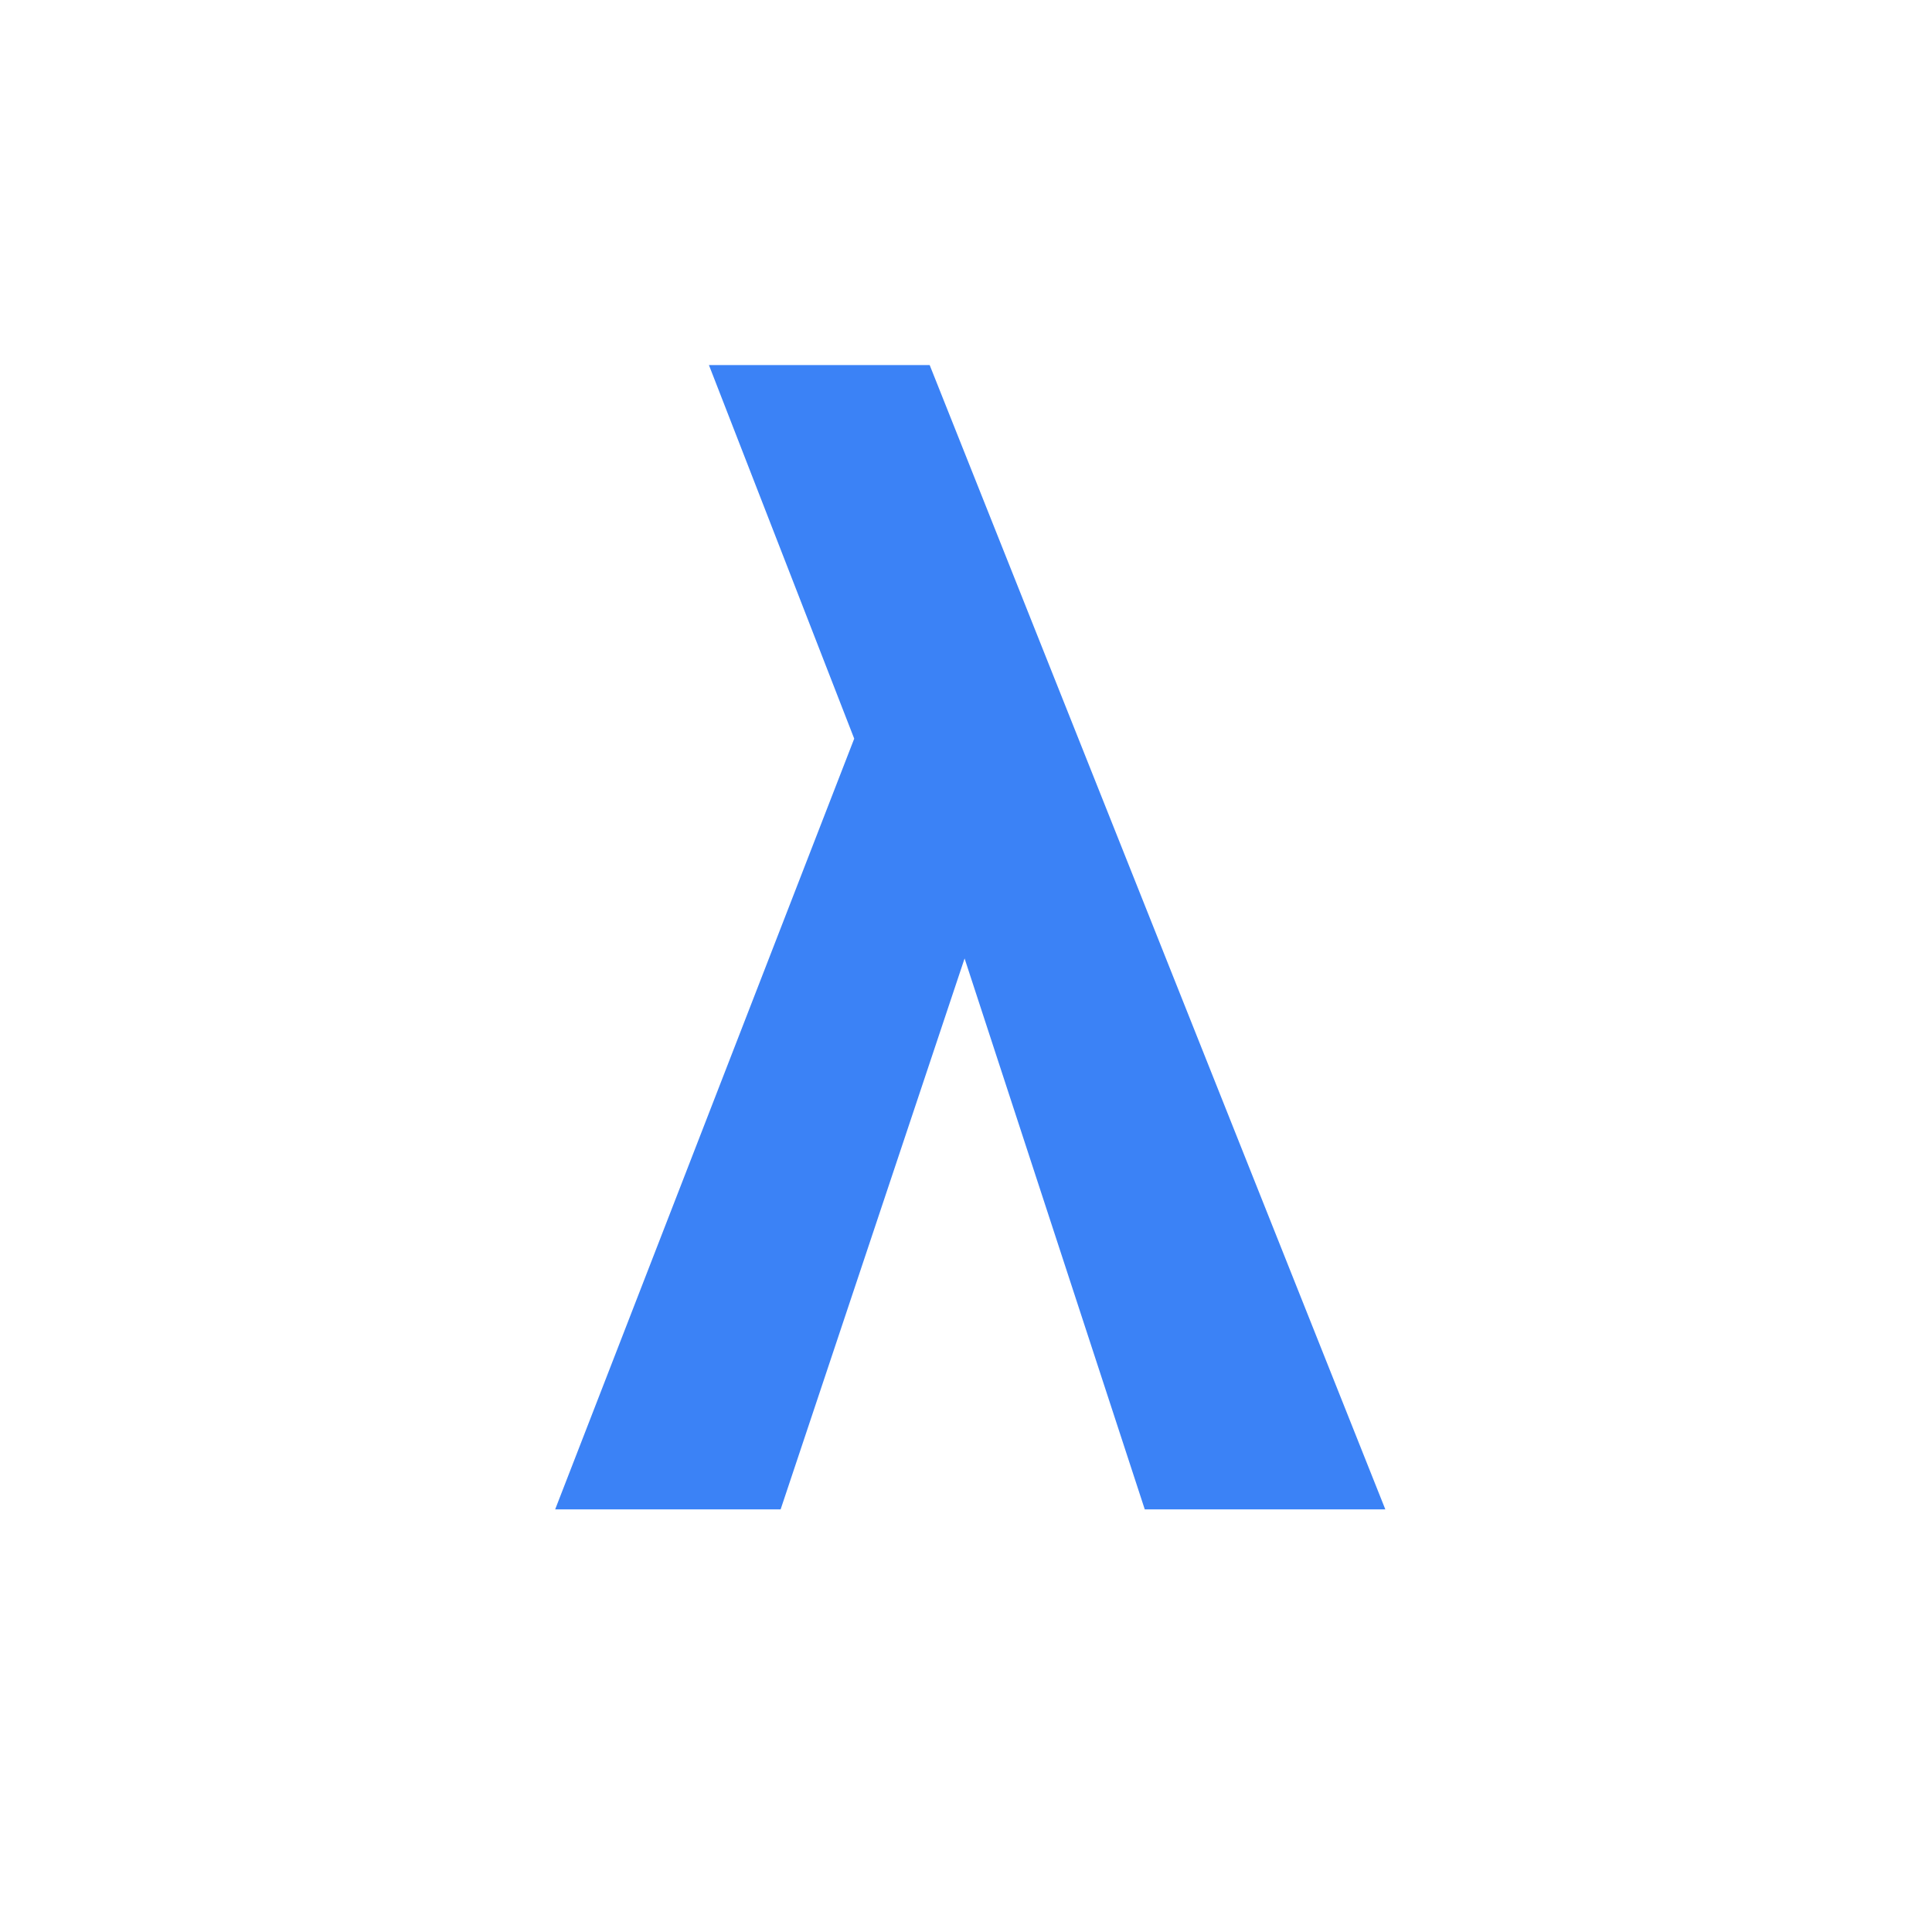
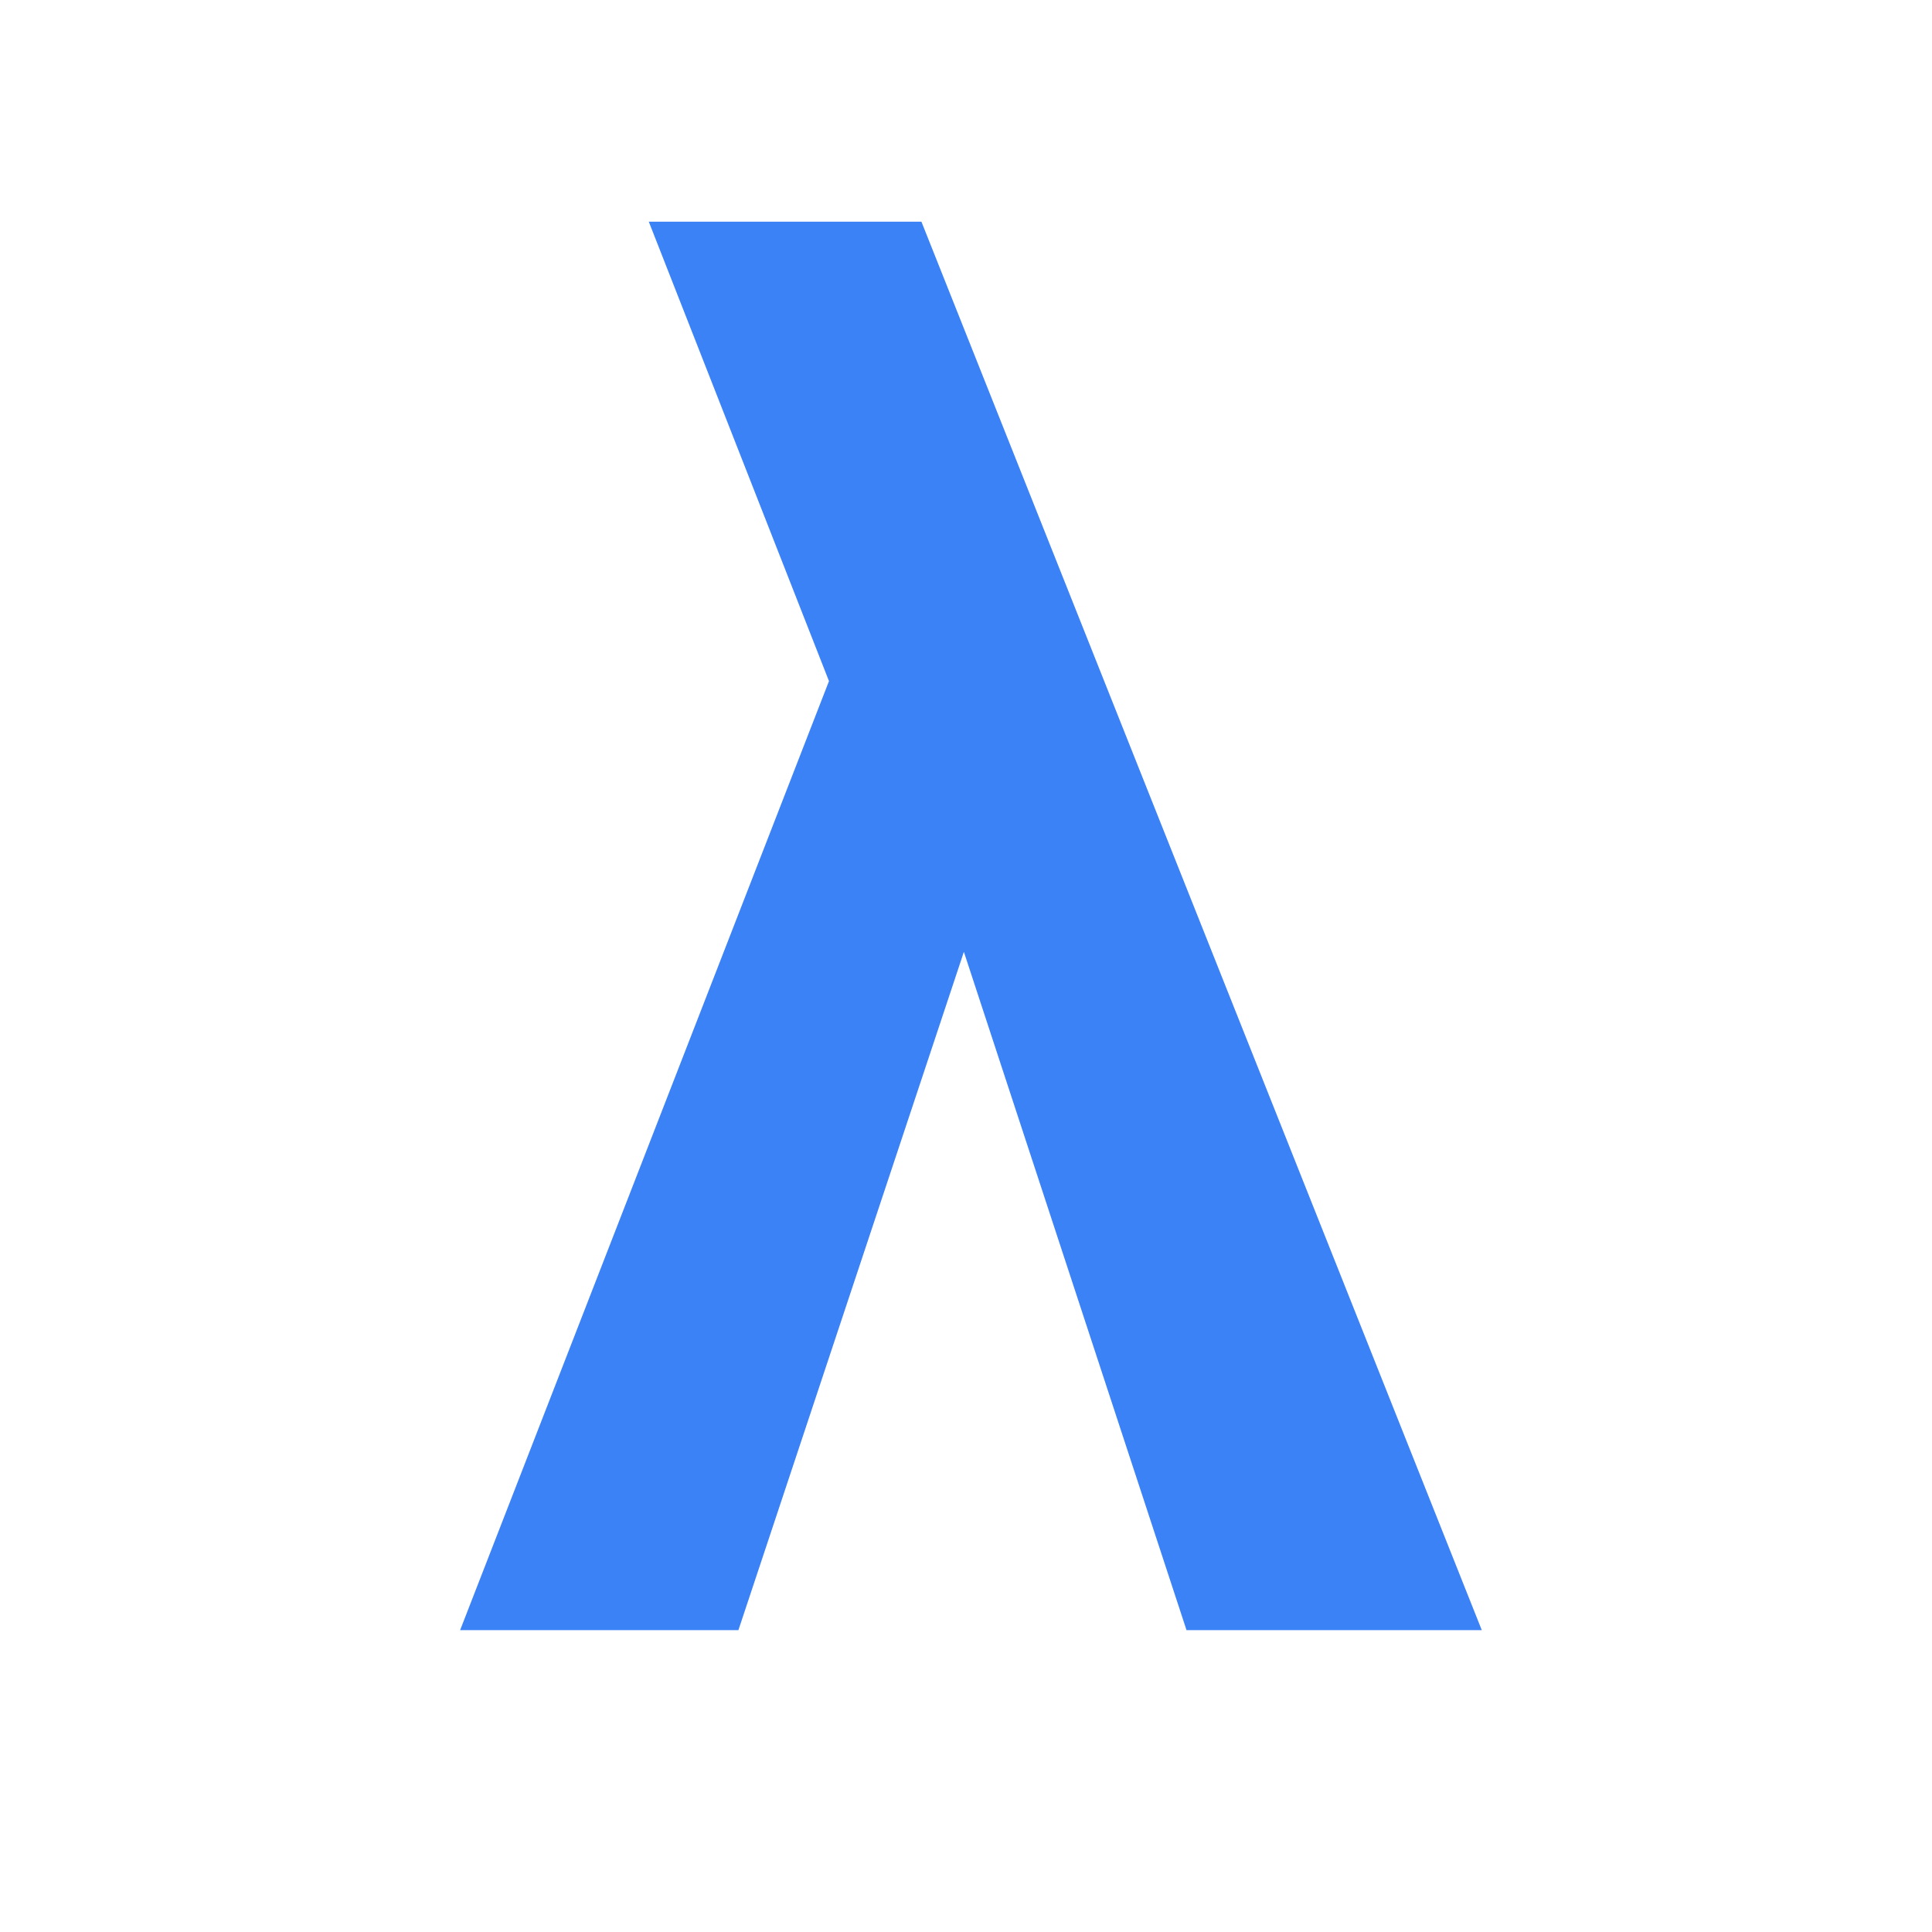
<svg xmlns="http://www.w3.org/2000/svg" viewBox="0 0 32 32">
  <style>
    text { fill: #3b82f6; }
    @media (prefers-color-scheme: dark) { text { fill: #60a5fa; } }
  </style>
-   <text x="16" y="25" font-family="-apple-system, BlinkMacSystemFont, 'Segoe UI', Helvetica, Arial, sans-serif" font-size="26" font-weight="700" text-anchor="middle">λ</text>
+   <text x="16" y="27" font-family="-apple-system, BlinkMacSystemFont, 'Segoe UI', Helvetica, Arial, sans-serif" font-size="32" font-weight="700" text-anchor="middle">λ</text>
</svg>
